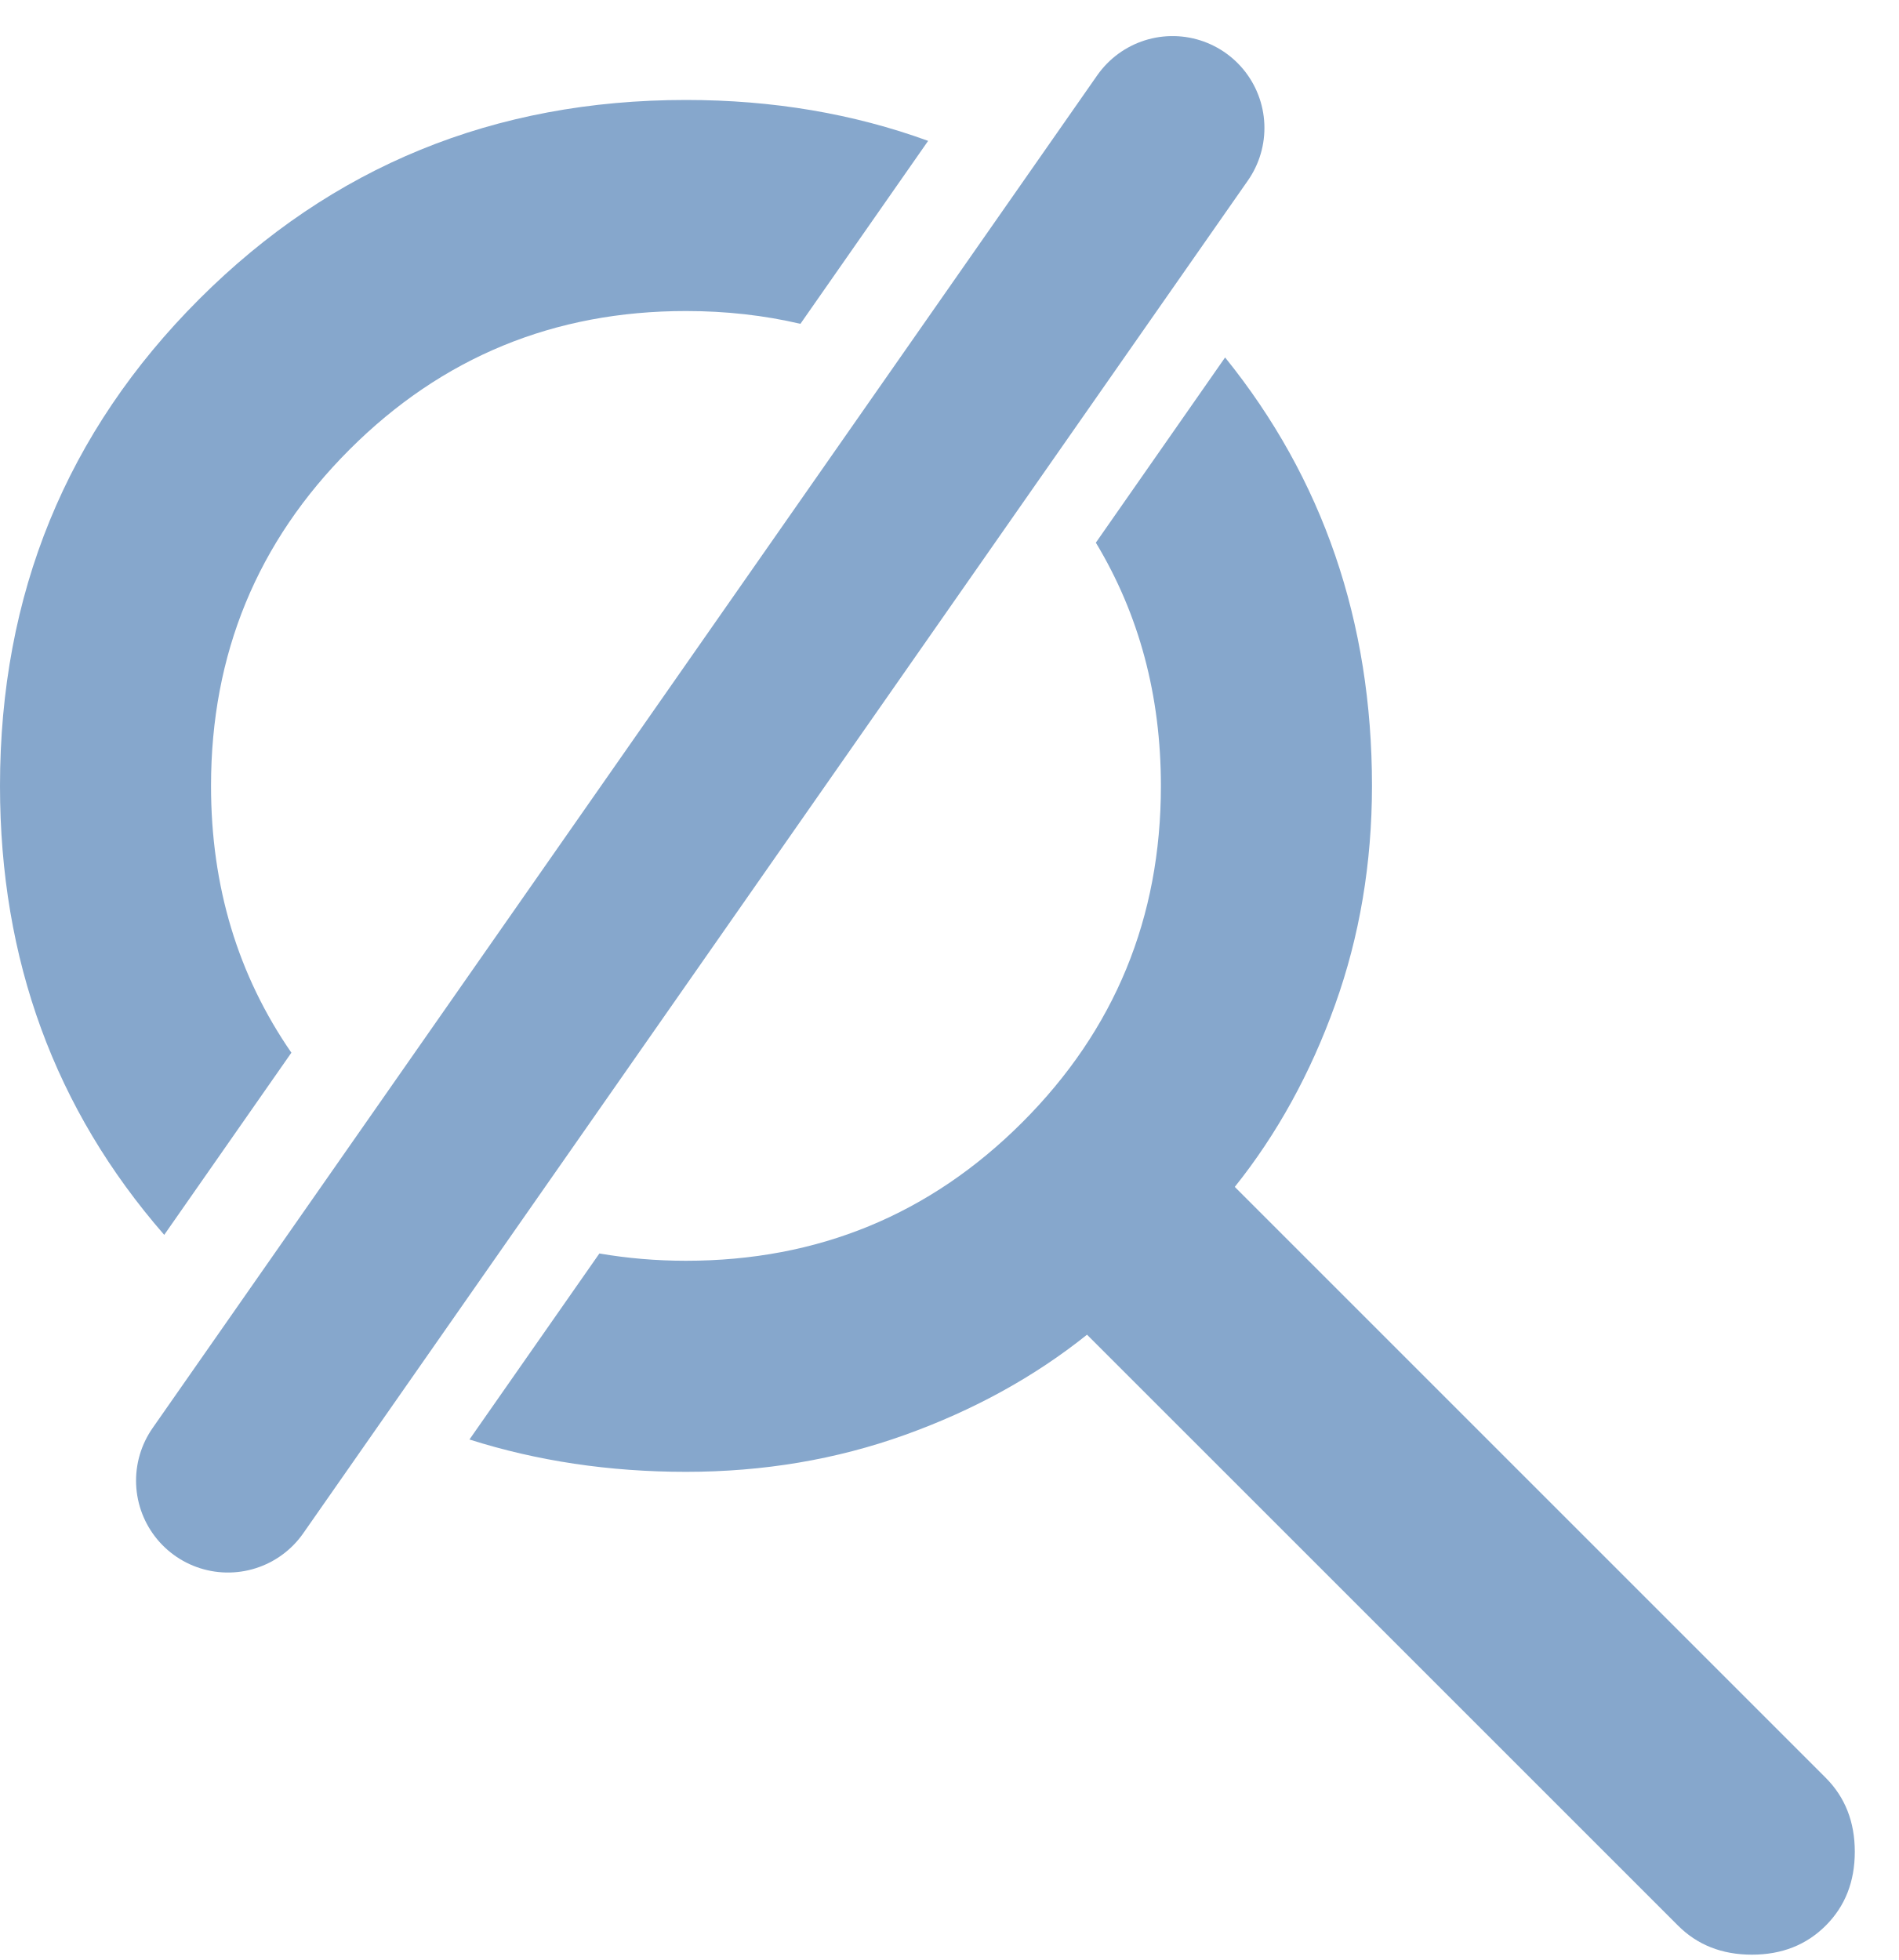
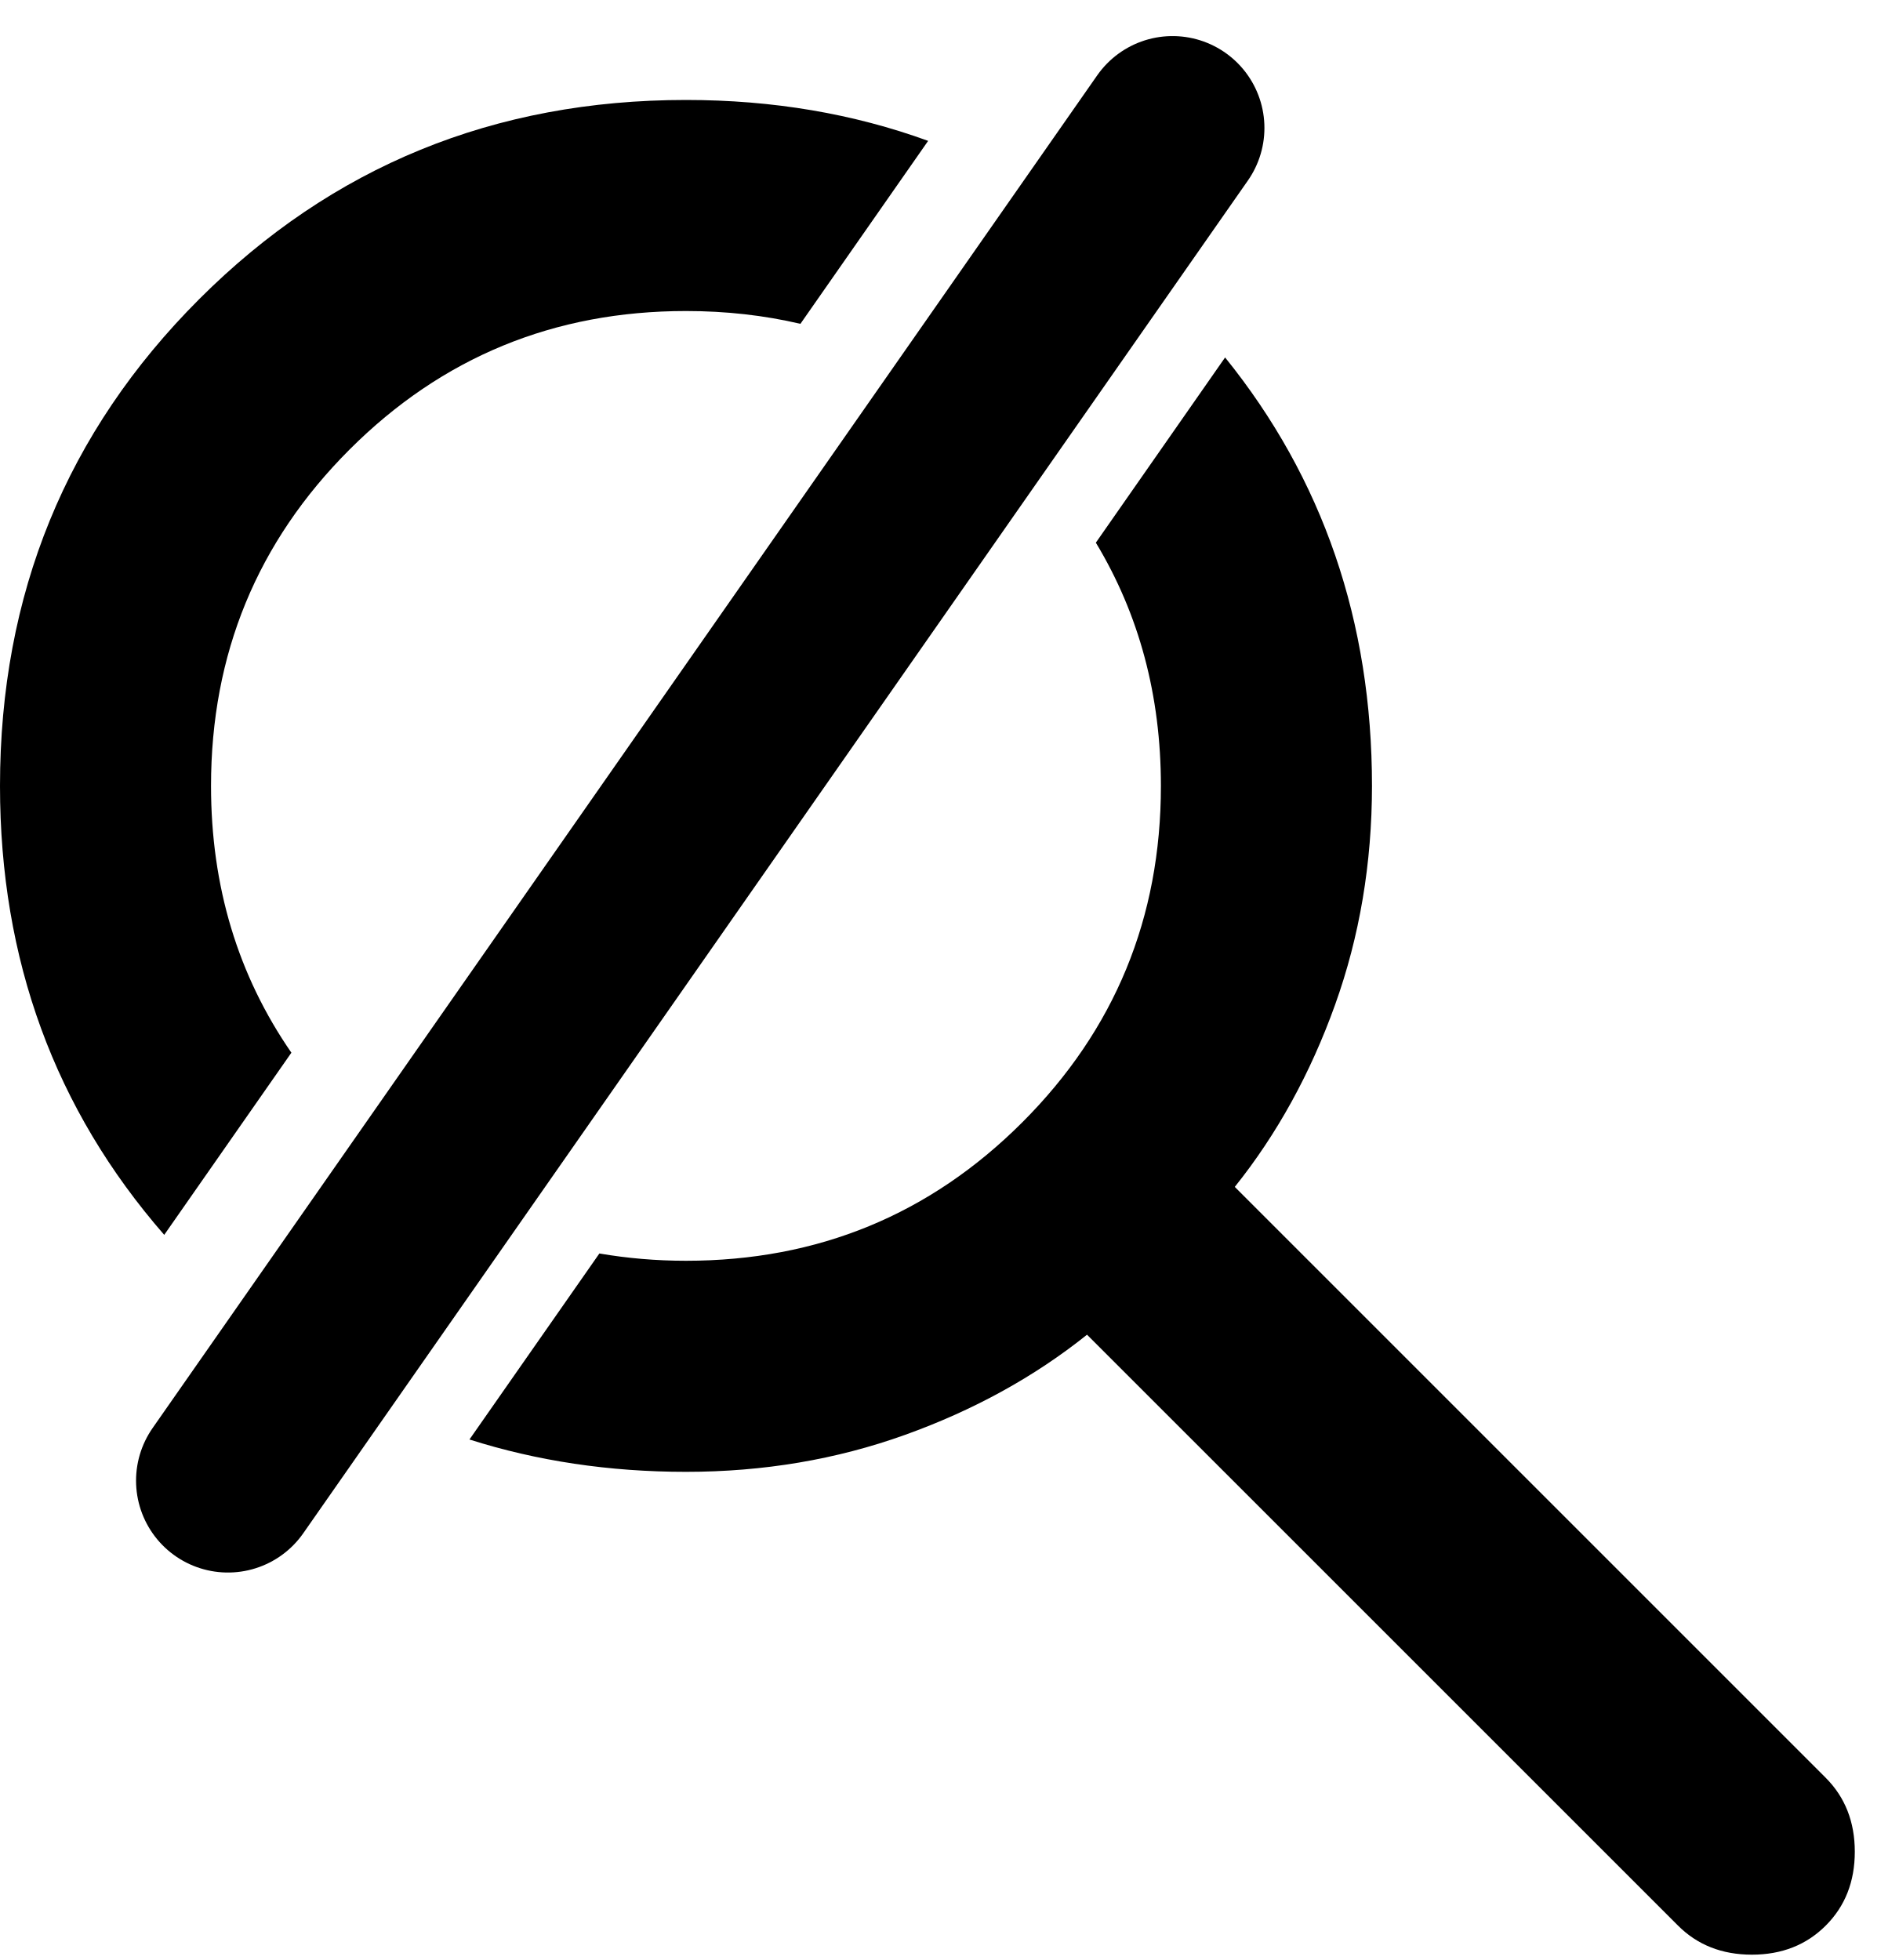
<svg xmlns="http://www.w3.org/2000/svg" width="31" height="32" viewBox="0 0 31 32" fill="none">
-   <line x1="19.142" y1="2.089" x2="3.721" y2="24.174" stroke="#86A7CC" stroke-width="3" stroke-linecap="round" />
-   <path d="M20 5.836C21.597 7.814 22.398 10.145 22.398 12.832C22.397 14.095 22.197 15.286 21.795 16.406C21.393 17.526 20.847 18.517 20.158 19.378L29.806 29.026C30.121 29.342 30.28 29.744 30.28 30.232C30.28 30.72 30.122 31.122 29.806 31.438C29.49 31.754 29.088 31.913 28.6 31.913C28.112 31.913 27.709 31.754 27.394 31.438L17.746 21.791C16.885 22.48 15.893 23.025 14.773 23.427C13.654 23.829 12.462 24.03 11.199 24.03C9.943 24.03 8.765 23.852 7.664 23.502L9.785 20.465C10.24 20.543 10.711 20.584 11.199 20.584C13.353 20.584 15.183 19.83 16.69 18.323C18.198 16.815 18.952 14.985 18.952 12.832C18.952 11.356 18.597 10.032 17.89 8.86L20 5.836ZM11.199 1.632C12.616 1.632 13.933 1.856 15.152 2.3L13.067 5.287C12.474 5.148 11.852 5.078 11.199 5.078C9.046 5.078 7.215 5.832 5.707 7.339C4.199 8.847 3.445 10.678 3.445 12.832C3.445 14.471 3.883 15.922 4.757 17.187L2.681 20.161C0.896 18.113 8.35341e-05 15.671 0 12.832C0 9.702 1.084 7.052 3.252 4.884C5.42 2.716 8.069 1.632 11.199 1.632Z" fill="#86A7CC" />
+   <line x1="19.142" y1="2.089" x2="3.721" y2="24.174" stroke="currentColor" stroke-width="3" stroke-linecap="round" />
+   <path d="M20 5.836C21.597 7.814 22.398 10.145 22.398 12.832C22.397 14.095 22.197 15.286 21.795 16.406C21.393 17.526 20.847 18.517 20.158 19.378L29.806 29.026C30.121 29.342 30.28 29.744 30.28 30.232C30.28 30.72 30.122 31.122 29.806 31.438C29.49 31.754 29.088 31.913 28.6 31.913C28.112 31.913 27.709 31.754 27.394 31.438L17.746 21.791C16.885 22.48 15.893 23.025 14.773 23.427C13.654 23.829 12.462 24.03 11.199 24.03C9.943 24.03 8.765 23.852 7.664 23.502L9.785 20.465C10.24 20.543 10.711 20.584 11.199 20.584C13.353 20.584 15.183 19.83 16.69 18.323C18.198 16.815 18.952 14.985 18.952 12.832C18.952 11.356 18.597 10.032 17.89 8.86L20 5.836ZM11.199 1.632C12.616 1.632 13.933 1.856 15.152 2.3L13.067 5.287C12.474 5.148 11.852 5.078 11.199 5.078C9.046 5.078 7.215 5.832 5.707 7.339C4.199 8.847 3.445 10.678 3.445 12.832C3.445 14.471 3.883 15.922 4.757 17.187L2.681 20.161C0.896 18.113 8.35341e-05 15.671 0 12.832C0 9.702 1.084 7.052 3.252 4.884C5.42 2.716 8.069 1.632 11.199 1.632Z" fill="currentColor" />
</svg>
